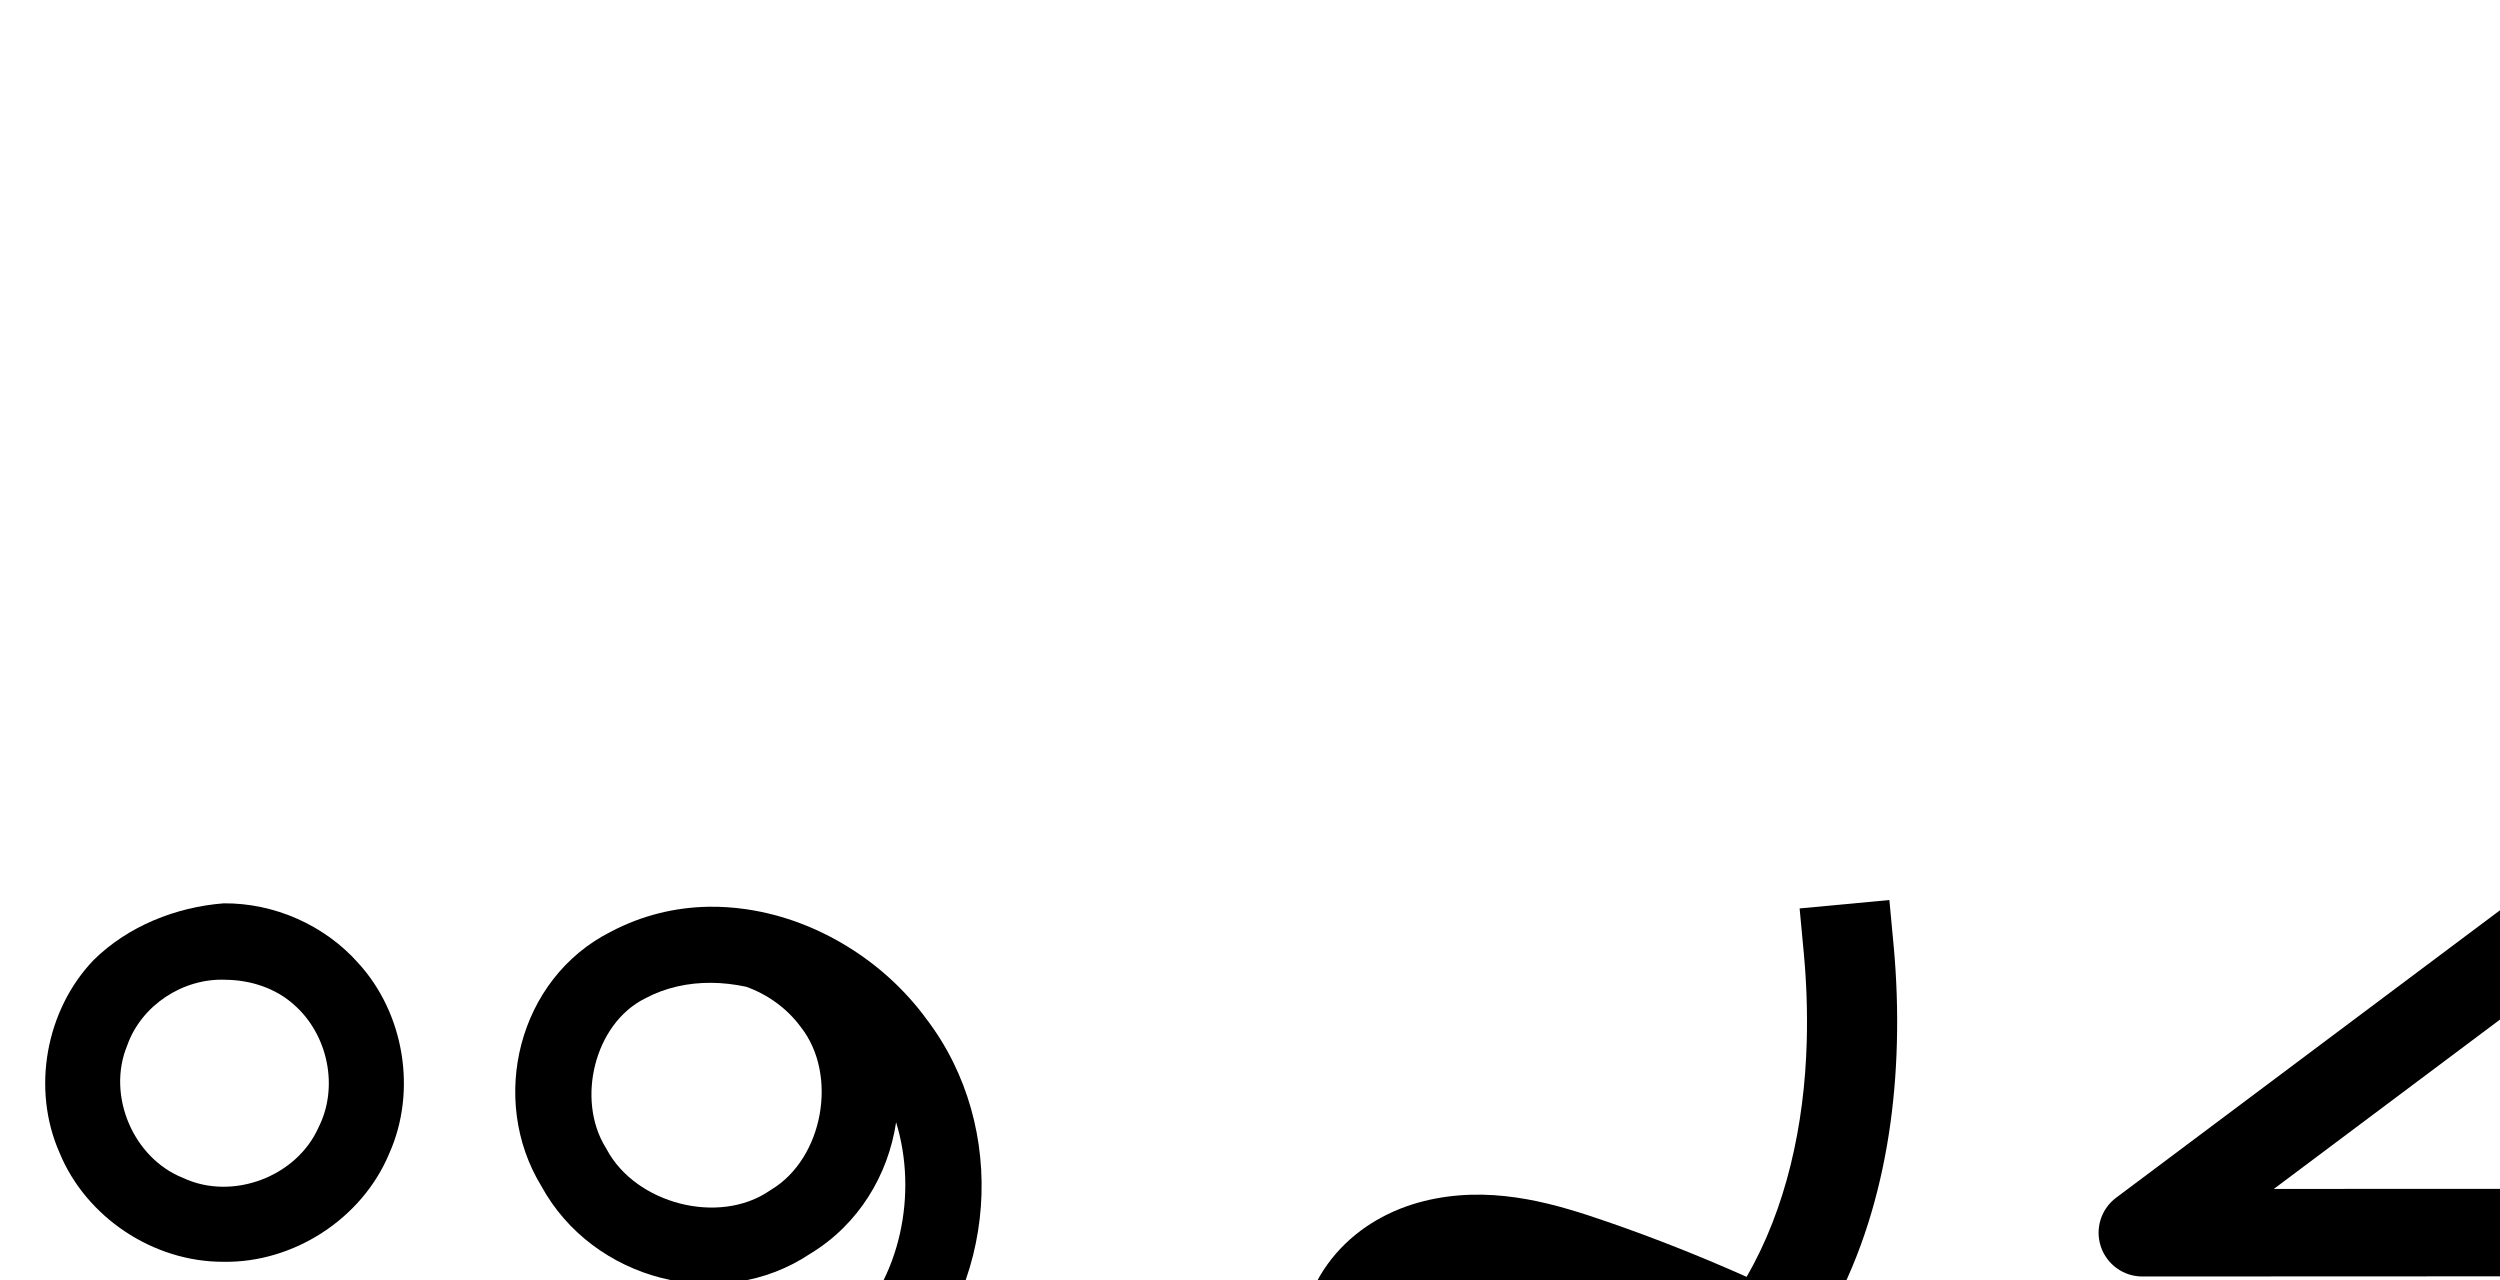
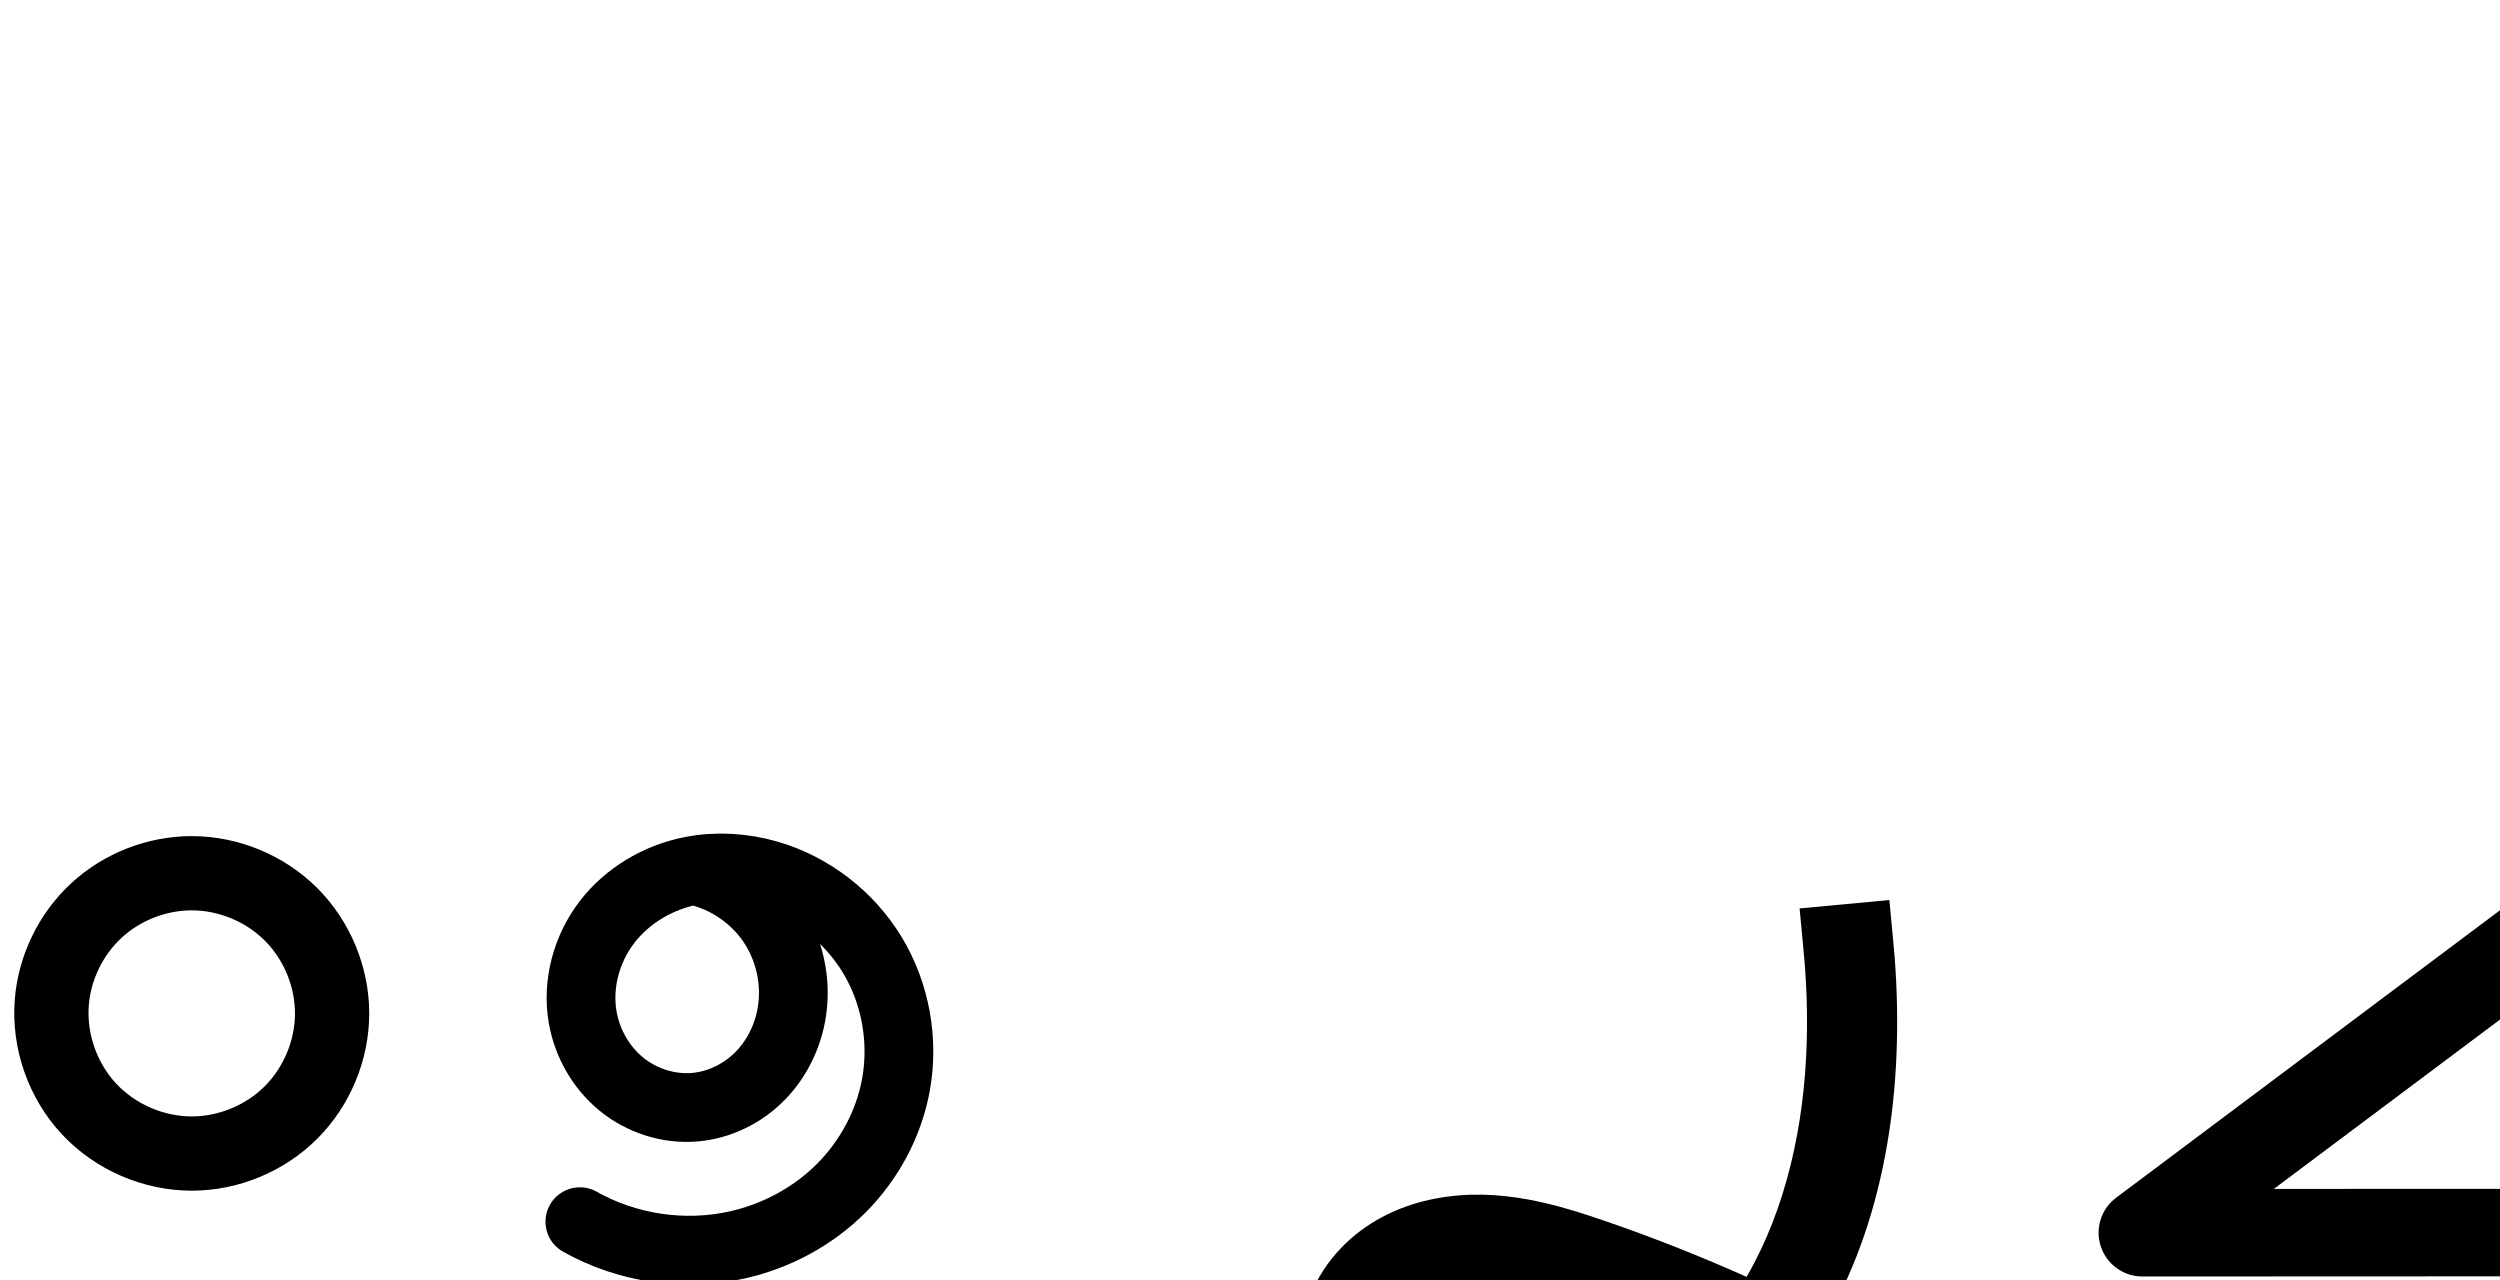
<svg xmlns="http://www.w3.org/2000/svg" width="4000" height="2048" id="svg2992" version="1.1">
  <defs id="defs5498">
    </defs>
  <g id="layer1" transform="translate(0,1048)">
    <path style="color:#000000;font-style:normal;font-variant:normal;font-weight:normal;font-stretch:normal;font-size:medium;line-height:normal;font-family:sans-serif;text-indent:0;text-align:start;text-decoration:none;text-decoration-line:none;text-decoration-style:solid;text-decoration-color:#000000;letter-spacing:normal;word-spacing:normal;text-transform:none;direction:ltr;block-progression:tb;writing-mode:lr-tb;baseline-shift:baseline;text-anchor:start;clip-rule:nonzero;display:inline;overflow:visible;visibility:visible;opacity:1;isolation:auto;mix-blend-mode:normal;color-interpolation:sRGB;color-interpolation-filters:linearRGB;solid-color:#000000;solid-opacity:1;fill:#000000;fill-opacity:1;fill-rule:evenodd;stroke:none;stroke-width:144.239;stroke-linecap:square;stroke-linejoin:round;stroke-miterlimit:4;stroke-dasharray:none;stroke-dashoffset:0;stroke-opacity:1;color-rendering:auto;image-rendering:auto;shape-rendering:auto;text-rendering:auto;enable-background:accumulate" d="m 3022.99,392.043 -143.611,13.443 6.721,71.807 c 4.383,46.823 5.954,93.919 4.695,140.93 -3.582,133.829 -32.984,267.547 -96.246,376.746 -72.792,-32.451 -146.906,-61.929 -222.242,-87.938 -79.455,-27.43 -173.44,-56.677 -275.435,-37.359 -51.621,9.777 -103.129,32.438 -144.424,72.352 -41.964,40.56 -70.268,96.599 -70.705,159.633 -0.444,64.004 27.795,120.245 67.639,161.766 39.099,40.744 87.058,65.8 134.033,81.822 102.137,34.837 212.699,31.168 312.188,-2.676 99.1,-33.712 184.952,-95.924 251.445,-172.986 132.62,-153.7 182.805,-355.801 187.935,-547.5 1.413,-52.79 -0.349,-105.655 -5.271,-158.234 l -6.721,-71.805 z m -665.604,616.045 c 50.311,-0.851 107.556,14.47 167.85,35.285 59.892,20.677 119.013,43.585 177.24,68.572 -44.793,41.96 -97.183,74.969 -153.328,94.068 -71.255,24.239 -150.611,26.097 -219.17,2.713 -31.346,-10.692 -58.326,-26.21 -76.523,-45.174 -17.452,-18.187 -27.607,-42.148 -27.477,-60.895 0.127,-18.245 10.231,-40.994 26.711,-56.922 17.149,-16.575 42.783,-28.997 71.023,-34.346 10.824,-2.05 22.064,-3.106 33.674,-3.303 z" id="path4166" />
    <path style="color:#000000;font-style:normal;font-variant:normal;font-weight:normal;font-stretch:normal;font-size:medium;line-height:normal;font-family:sans-serif;text-indent:0;text-align:start;text-decoration:none;text-decoration-line:none;text-decoration-style:solid;text-decoration-color:#000000;letter-spacing:normal;word-spacing:normal;text-transform:none;direction:ltr;block-progression:tb;writing-mode:lr-tb;baseline-shift:baseline;text-anchor:start;clip-rule:nonzero;display:inline;overflow:visible;visibility:visible;opacity:1;isolation:auto;mix-blend-mode:normal;color-interpolation:sRGB;color-interpolation-filters:linearRGB;solid-color:#000000;solid-opacity:1;fill:#000000;fill-opacity:1;fill-rule:evenodd;stroke:none;stroke-width:140;stroke-linecap:round;stroke-linejoin:round;stroke-miterlimit:4;stroke-dasharray:none;stroke-dashoffset:0;stroke-opacity:1;color-rendering:auto;image-rendering:auto;shape-rendering:auto;text-rendering:auto;enable-background:accumulate" d="M 4318.945,329.012 A 70.007,70.007 0 0 0 4250,400 l 0,454.029 -611.883,0.26 531.842,-398.258 a 70.007,70.007 0 1 0 -83.918,-112.062 l -700.264,524.379 a 70.007,70.007 0 0 0 41.988,126.031 L 4320.029,994 A 70.007,70.007 0 0 0 4390,924 l 0,-524 a 70.007,70.007 0 0 0 -71.055,-70.988 z" id="path4209" />
    <path style="fill:none;fill-rule:evenodd;stroke:#000000;stroke-width:144.239;stroke-linecap:square;stroke-linejoin:round;stroke-miterlimit:4;stroke-dasharray:none;stroke-opacity:1" d="m 2889.113,1925.795 c 4.653,49.701 6.318,99.682 4.982,149.582 -4.825,180.288 -52.625,365.766 -170.445,502.315 -58.91,68.274 -134.697,122.783 -220.068,151.824 -85.372,29.042 -180.33,31.805 -265.678,2.694 -39.16,-13.357 -76.63,-33.644 -105.278,-63.498 -28.648,-29.854 -47.844,-69.956 -47.557,-111.331 0.282,-40.64 19.486,-80.034 48.708,-108.278 29.222,-28.244 67.792,-45.785 107.723,-53.348 79.861,-15.126 161.649,8.146 238.48,34.67 83.84,28.944 166.24,62.057 246.795,99.176" id="path4166-2" />
    <path style="fill:none;fill-rule:evenodd;stroke:#000000;stroke-width:140;stroke-linecap:round;stroke-linejoin:round;stroke-miterlimit:4;stroke-dasharray:none;stroke-opacity:1" d="m 4251.207,1855.225 0,524 -892.264,0.379 700.264,-524.379" id="path4209-7" />
-     <path style="color:#000000;font-style:normal;font-variant:normal;font-weight:normal;font-stretch:normal;font-size:medium;line-height:normal;font-family:sans-serif;text-indent:0;text-align:start;text-decoration:none;text-decoration-line:none;text-decoration-style:solid;text-decoration-color:#000000;letter-spacing:normal;word-spacing:normal;text-transform:none;direction:ltr;block-progression:tb;writing-mode:lr-tb;baseline-shift:baseline;text-anchor:start;white-space:normal;clip-rule:nonzero;display:inline;overflow:visible;visibility:visible;opacity:1;isolation:auto;mix-blend-mode:normal;color-interpolation:sRGB;color-interpolation-filters:linearRGB;solid-color:#000000;solid-opacity:1;fill:#000000;fill-opacity:1;fill-rule:evenodd;stroke:none;stroke-width:120;stroke-linecap:round;stroke-linejoin:round;stroke-miterlimit:4;stroke-dasharray:none;stroke-dashoffset:0;stroke-opacity:1;color-rendering:auto;image-rendering:auto;shape-rendering:auto;text-rendering:auto;enable-background:accumulate" d="m 1133.633,402.807 c -52.982,0.921 -106.206,13.464 -156.508,40.059 -148.425,74.959 -195.471,268.336 -111.008,406.811 82.302,150.974 285.898,204.771 430.289,108.258 l 0.309,-0.199 c 77.23,-46.823 124.442,-125.824 137.039,-210.092 35.026,114.192 7.194,250.717 -78.402,333.684 -0.59,0.572 -1.168,1.156 -1.734,1.752 -106.012,111.555 -301.786,128.745 -425.68,37.463 -26.664,-20.241 -64.734,-14.75 -84.592,12.201 -19.857,26.951 -13.821,64.939 13.412,84.408 175.59,129.371 432.304,107.084 582.98,-50.541 156.486,-152.583 174.978,-410.379 42.73,-583.963 -66.671,-91.404 -172.4,-158.08 -285.238,-175.385 -1.586,-0.301 -3.184,-0.538 -4.789,-0.711 -19.464,-2.738 -39.113,-4.086 -58.809,-3.744 z m 242.408,118.85 1.045,1.373 c -0.377,-0.48 -0.711,-0.921 -1.045,-1.373 z m -238.16,2.852 c 18.542,0.118 37.263,2.315 55.809,6.254 34.239,12.09 65.549,34.667 86.838,63.518 0.342,0.463 0.69,0.92 1.045,1.373 59.699,76.215 35.596,209.51 -47.246,259.588 -0.986,0.596 -1.954,1.22 -2.904,1.871 -81.297,55.775 -214.087,20.891 -260.59,-65.957 -0.582,-1.086 -1.196,-2.155 -1.844,-3.203 -47.28,-76.565 -17.827,-197.806 62.559,-238.156 0.415,-0.208 0.827,-0.421 1.236,-0.639 32.393,-17.212 68.38,-24.882 105.098,-24.648 z" id="path4144-59-8" />
-     <path style="fill:none;fill-rule:evenodd;stroke:#000000;stroke-width:120;stroke-linecap:round;stroke-linejoin:round;stroke-miterlimit:4;stroke-dasharray:none;stroke-opacity:1" d="m 228.765,2167.562 c -0.7,60.474 24.043,120.831 66.958,163.444 42.914,42.614 103.424,66.929 163.893,65.907 60.948,-1.031 121.057,-27.808 162.553,-72.46 41.496,-44.653 63.804,-106.58 60.269,-167.435 -3.436,-59.144 -31.176,-116.503 -75.375,-155.952 -44.199,-39.449 -104.311,-60.516 -163.469,-57.333 -56.851,3.058 -112.217,28.404 -151.651,69.47 -39.434,41.066 -62.519,97.43 -63.179,154.359 z" id="path4144-59-3" />
-     <path style="fill:none;fill-rule:evenodd;stroke:#000000;stroke-width:120;stroke-linecap:round;stroke-linejoin:round;stroke-miterlimit:4;stroke-dasharray:none;stroke-opacity:1" d="m 996.525,2636.829 c 53.318,37.72 116.208,61.793 181.085,69.317 64.877,7.524 131.607,-1.517 192.143,-26.033 60.536,-24.516 114.753,-64.456 156.112,-115.003 41.359,-50.547 69.776,-111.598 81.822,-175.789 17.459,-93.033 -0.315,-192.31 -49.299,-273.308 -48.984,-80.997 -128.788,-142.909 -219.53,-169.854 -50.448,-14.98 -104.476,-19.361 -156.054,-8.913 -51.578,10.448 -100.528,36.189 -135.668,75.363 -33.875,37.764 -54.075,87.325 -57.318,137.952 -3.244,50.627 10.307,102.031 37.177,145.062 27.374,43.837 68.526,78.99 116.237,98.856 47.711,19.866 101.765,24.296 151.993,12.124 52.694,-12.769 100.778,-43.802 134.118,-86.56 33.34,-42.757 51.714,-96.956 51.252,-151.174 -0.463,-54.217 -19.76,-108.095 -53.824,-150.277 -34.065,-42.182 -82.671,-72.39 -135.576,-84.258" id="path4144-59-8-6" />
-     <path style="color:#000000;font-style:normal;font-variant:normal;font-weight:normal;font-stretch:normal;font-size:medium;line-height:normal;font-family:sans-serif;text-indent:0;text-align:start;text-decoration:none;text-decoration-line:none;text-decoration-style:solid;text-decoration-color:#000000;letter-spacing:normal;word-spacing:normal;text-transform:none;direction:ltr;block-progression:tb;writing-mode:lr-tb;baseline-shift:baseline;text-anchor:start;white-space:normal;clip-rule:nonzero;display:inline;overflow:visible;visibility:visible;opacity:1;isolation:auto;mix-blend-mode:normal;color-interpolation:sRGB;color-interpolation-filters:linearRGB;solid-color:#000000;solid-opacity:1;fill:#000000;fill-opacity:1;fill-rule:evenodd;stroke:none;stroke-width:120;stroke-linecap:round;stroke-linejoin:round;stroke-miterlimit:4;stroke-dasharray:none;stroke-dashoffset:0;stroke-opacity:1;color-rendering:auto;image-rendering:auto;shape-rendering:auto;text-rendering:auto;enable-background:accumulate" d="M 358.023,397.322 C 281.482,403.313 204.902,433.717 149.831,488.026 73.057,568.135 50.368,694.339 95.09,795.998 137.426,899.543 245.154,971.129 356.904,970.847 c 112.67,2.185 222.408,-68.899 265.799,-173.026 44.759,-100.026 24.295,-224.427 -49.69,-305.156 -53.791,-60.553 -134.042,-95.961 -214.989,-95.342 z m 112.594,162.42 c 54.11,47.672 71.823,131.51 38.971,196.235 -35.157,79.092 -137.991,117.54 -216.432,80.818 -80.195,-31.721 -122.671,-132.386 -89.639,-211.993 22.683,-64.545 89.629,-108.181 157.635,-105.164 39.639,0.415 79.74,13.26 109.465,40.103 z" id="path4144-59-3-1" />
+     <path style="fill:none;fill-rule:evenodd;stroke:#000000;stroke-width:110;stroke-linecap:round;stroke-linejoin:round;stroke-miterlimit:4;stroke-dasharray:none;stroke-opacity:1" d="m 927.785,906.693 c 75.469,42.598 166.868,56.146 251.45,37.272 62.386,-13.922 120.992,-45.224 166.271,-90.342 45.279,-45.118 76.923,-104.023 88.172,-166.945 12.626,-70.629 -0.967,-145.765 -38.179,-207.109 -37.213,-61.344 -97.836,-108.236 -166.773,-128.124 -39.529,-11.404 -81.733,-14.087 -122.118,-6.237 -52.943,10.291 -102.494,39.3 -135.363,82.06 -32.869,42.761 -48.194,99.182 -38.963,152.32 7.225,41.59 29.413,80.604 62.168,107.231 32.755,26.628 75.913,40.419 117.956,36.639 38.782,-3.487 75.831,-21.725 103.245,-49.379 27.414,-27.654 45.208,-64.387 51.303,-102.846 7.864,-49.625 -3.91,-102.093 -32.226,-143.599 -28.316,-41.506 -72.872,-71.61 -121.946,-82.391" id="path4144-59-8-6" />
    <circle style="opacity:1;fill:#000000;fill-opacity:1;fill-rule:evenodd;stroke:none;stroke-width:120;stroke-linecap:round;stroke-linejoin:round;stroke-miterlimit:4;stroke-dasharray:none;stroke-opacity:1" id="path4159" cx="-596.675" cy="312.425" r="95.435" />
+     <path style="fill:none;fill-rule:evenodd;stroke:#000000;stroke-width:118.8;stroke-linecap:butt;stroke-linejoin:miter;stroke-miterlimit:4;stroke-dasharray:none;stroke-opacity:1" d="m 82.839,556.182 c 4.303,-55.767 30.407,-109.556 71.519,-147.481 41.112,-37.925 96.806,-59.611 152.739,-59.526 58.698,0.09 117.013,24.252 158.532,65.744 41.519,41.492 65.724,99.816 65.725,158.513 0.002,58.699 -24.201,117.025 -65.72,158.519 -41.52,41.493 -99.838,65.655 -158.537,65.739 -61.686,0.088 -122.965,-26.533 -164.954,-71.722 C 100.153,680.779 78.093,617.685 82.839,556.182 Z" id="path4159-9" />
+     <path style="color:#000000;font-style:normal;font-variant:normal;font-weight:normal;font-stretch:normal;font-size:medium;line-height:normal;font-family:sans-serif;text-indent:0;text-align:start;text-decoration:none;text-decoration-line:none;text-decoration-style:solid;text-decoration-color:#000000;letter-spacing:normal;word-spacing:normal;text-transform:none;direction:ltr;block-progression:tb;writing-mode:lr-tb;baseline-shift:baseline;text-anchor:start;white-space:normal;clip-rule:nonzero;display:inline;overflow:visible;visibility:visible;opacity:1;isolation:auto;mix-blend-mode:normal;color-interpolation:sRGB;color-interpolation-filters:linearRGB;solid-color:#000000;solid-opacity:1;fill:#000000;fill-opacity:1;fill-rule:evenodd;stroke:none;stroke-width:110;stroke-linecap:round;stroke-linejoin:round;stroke-miterlimit:4;stroke-dasharray:none;stroke-dashoffset:0;stroke-opacity:1;color-rendering:auto;image-rendering:auto;shape-rendering:auto;text-rendering:auto;enable-background:accumulate" d="m 533.01,1041.863 c -18.709,0.1 -37.506,1.888 -56.156,5.514 -65.637,12.758 -126.653,48.124 -168.475,102.531 -42.081,54.745 -61.659,125.532 -49.547,195.252 9.482,54.584 37.938,104.948 81.664,140.494 43.891,35.68 100.304,53.892 157.574,48.742 52.707,-4.739 101.035,-28.775 137.379,-65.438 36.18,-36.497 58.729,-83.502 66.566,-132.959 6.228,-39.301 3.006,-79.302 -8.846,-116.721 13.807,13.569 26.114,28.604 36.045,44.975 29.964,49.395 41.294,111.657 31.061,168.902 -9.151,51.186 -35.451,100.398 -72.852,137.666 -37.48,37.347 -87,63.922 -139.428,75.621 -70.901,15.822 -149.173,4.22 -212.436,-31.488 a 55.005,55.005 0 1 0 -54.07,95.793 c 87.676,49.488 192.201,64.982 290.463,43.055 72.344,-16.144 140.037,-52.171 193.115,-105.061 53.157,-52.969 90.143,-121.567 103.49,-196.227 15.019,-84.012 -0.835,-172.021 -45.297,-245.314 -44.505,-73.364 -115.742,-128.554 -198.551,-152.443 -29.587,-8.535 -60.52,-13.06 -91.701,-12.895 z m -43.273,115.451 c 31.933,9.143 61.696,30.209 80.297,57.475 20.155,29.544 28.936,68.67 23.338,103.994 -4.352,27.461 -17.394,53.924 -36.041,72.734 -18.484,18.645 -44.252,31.085 -69.109,33.32 -26.817,2.411 -56.718,-6.962 -78.338,-24.537 -21.785,-17.709 -37.706,-45.372 -42.674,-73.969 -6.35,-36.556 4.724,-78.611 28.381,-109.387 22.298,-29.008 56.946,-50.493 94.146,-59.631 z" id="path4144-59-8-6-5" />
  </g>
</svg>
